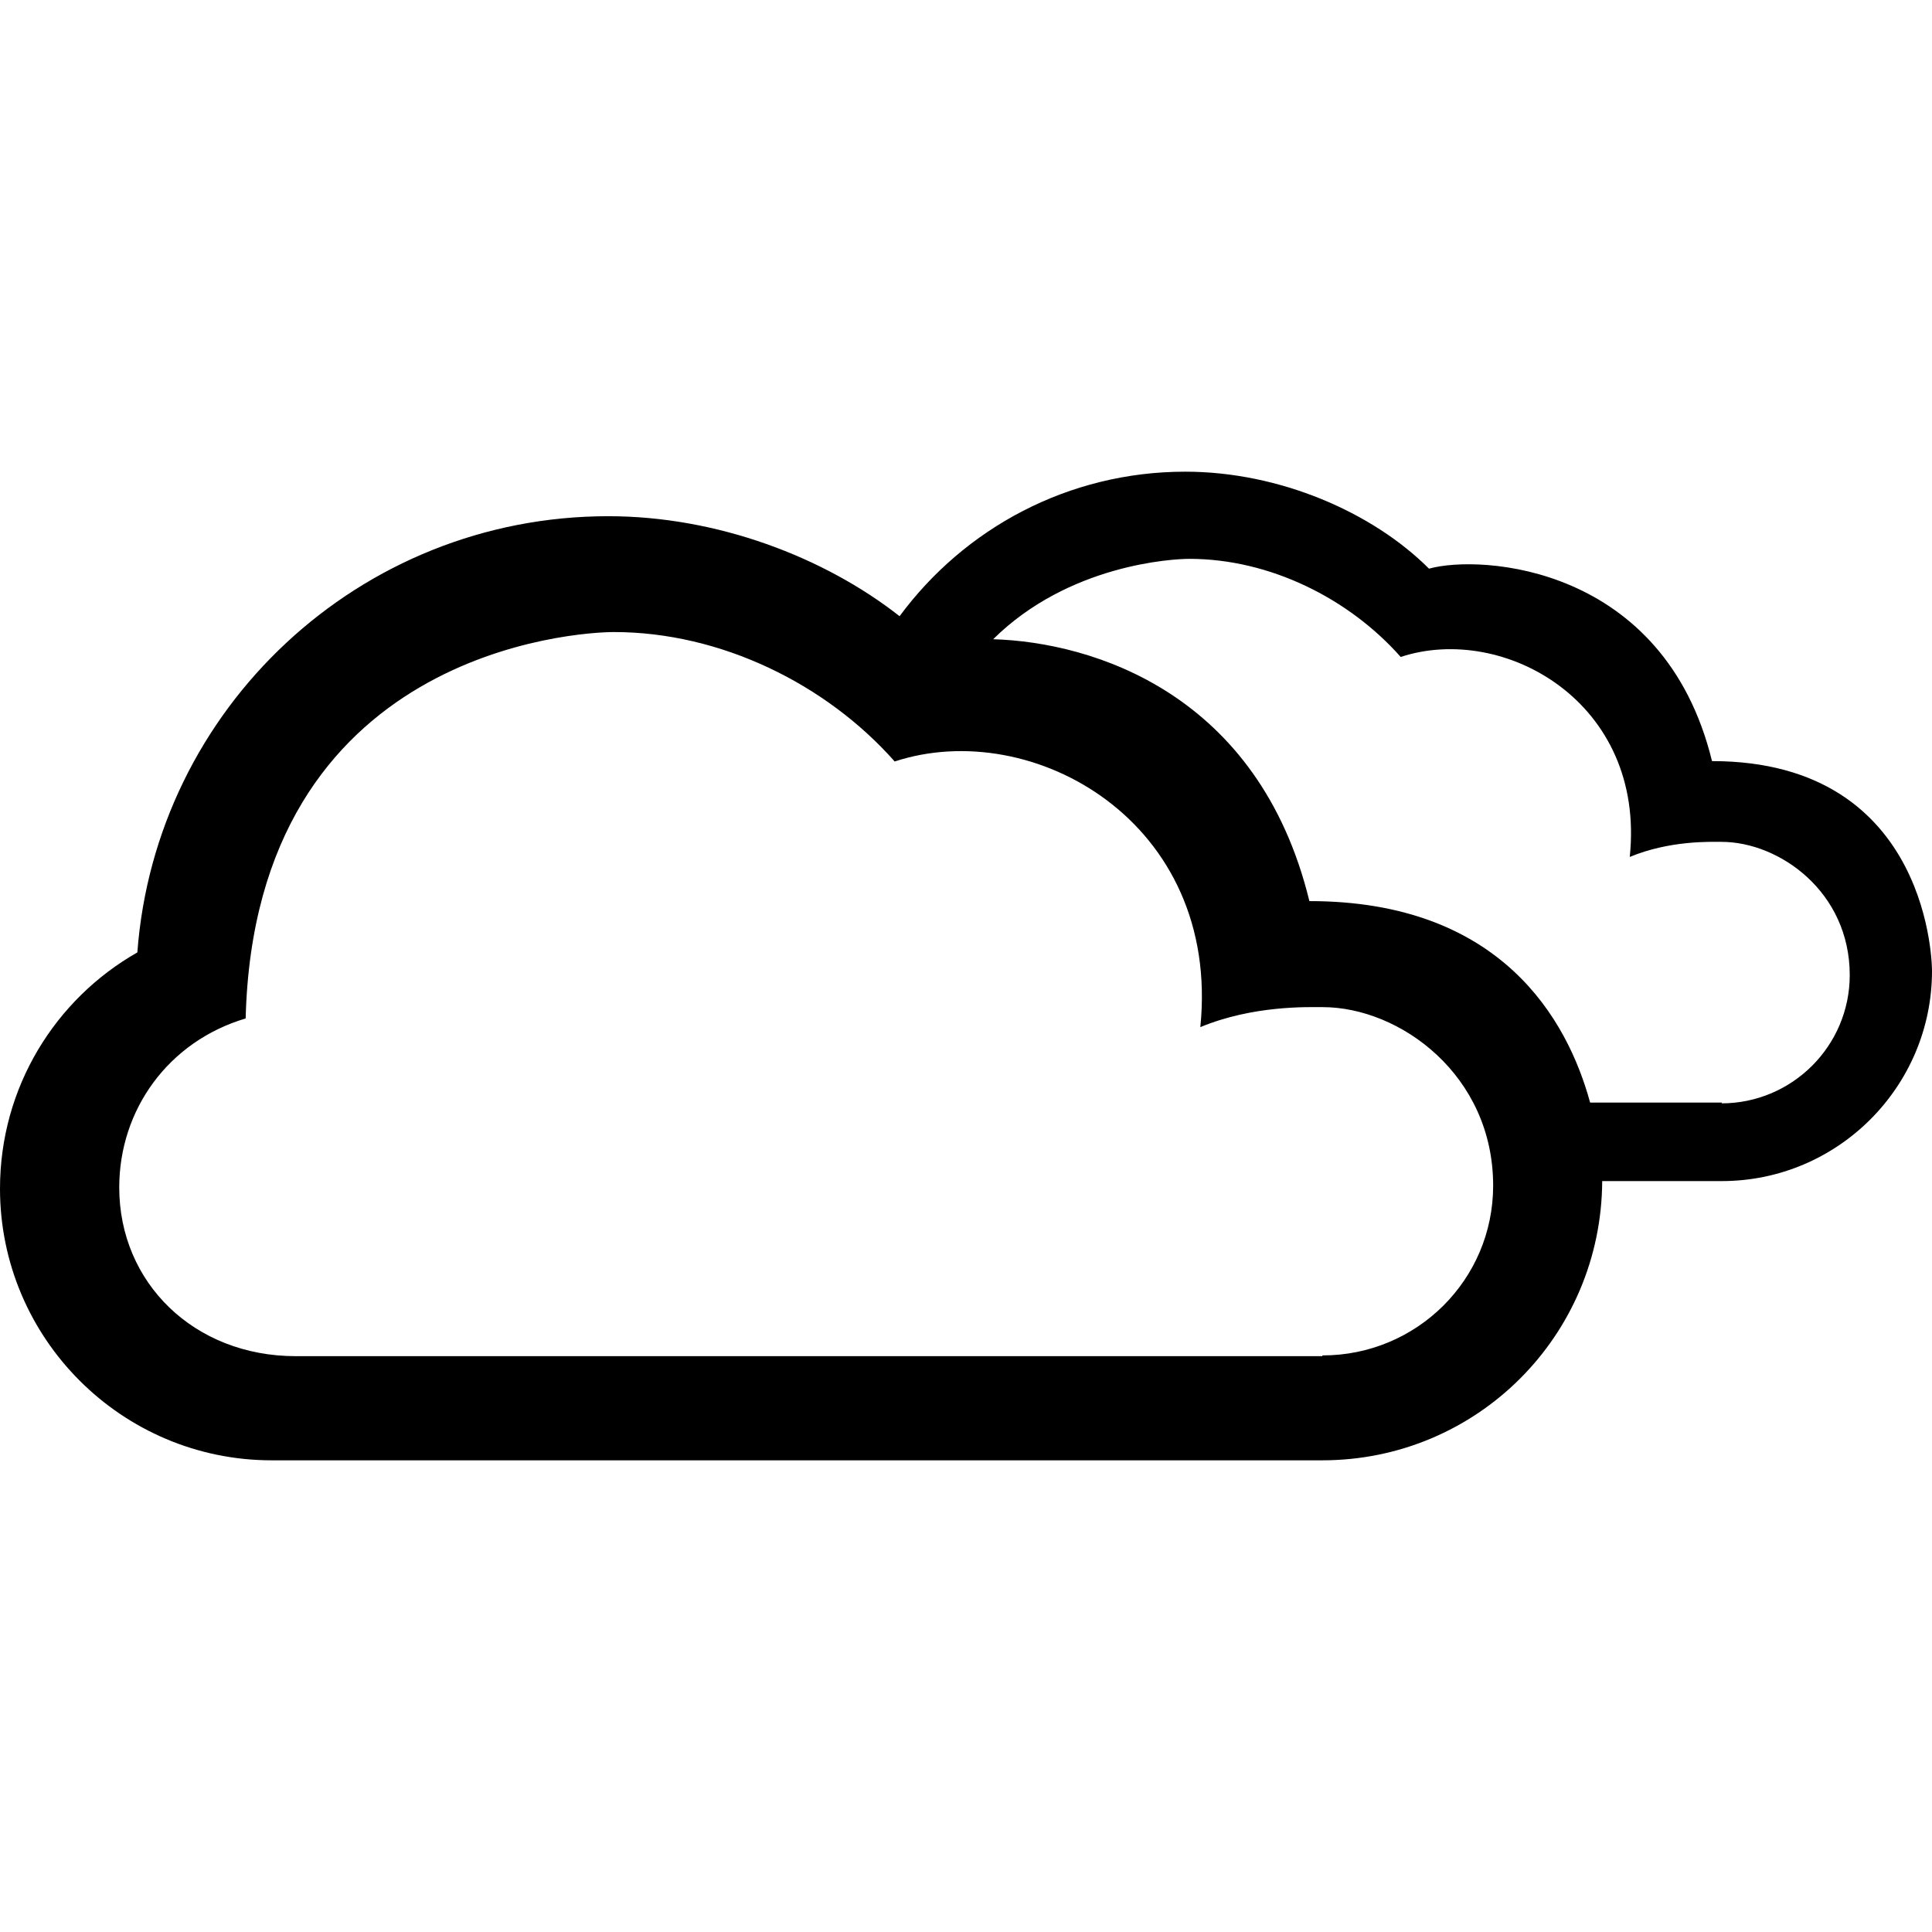
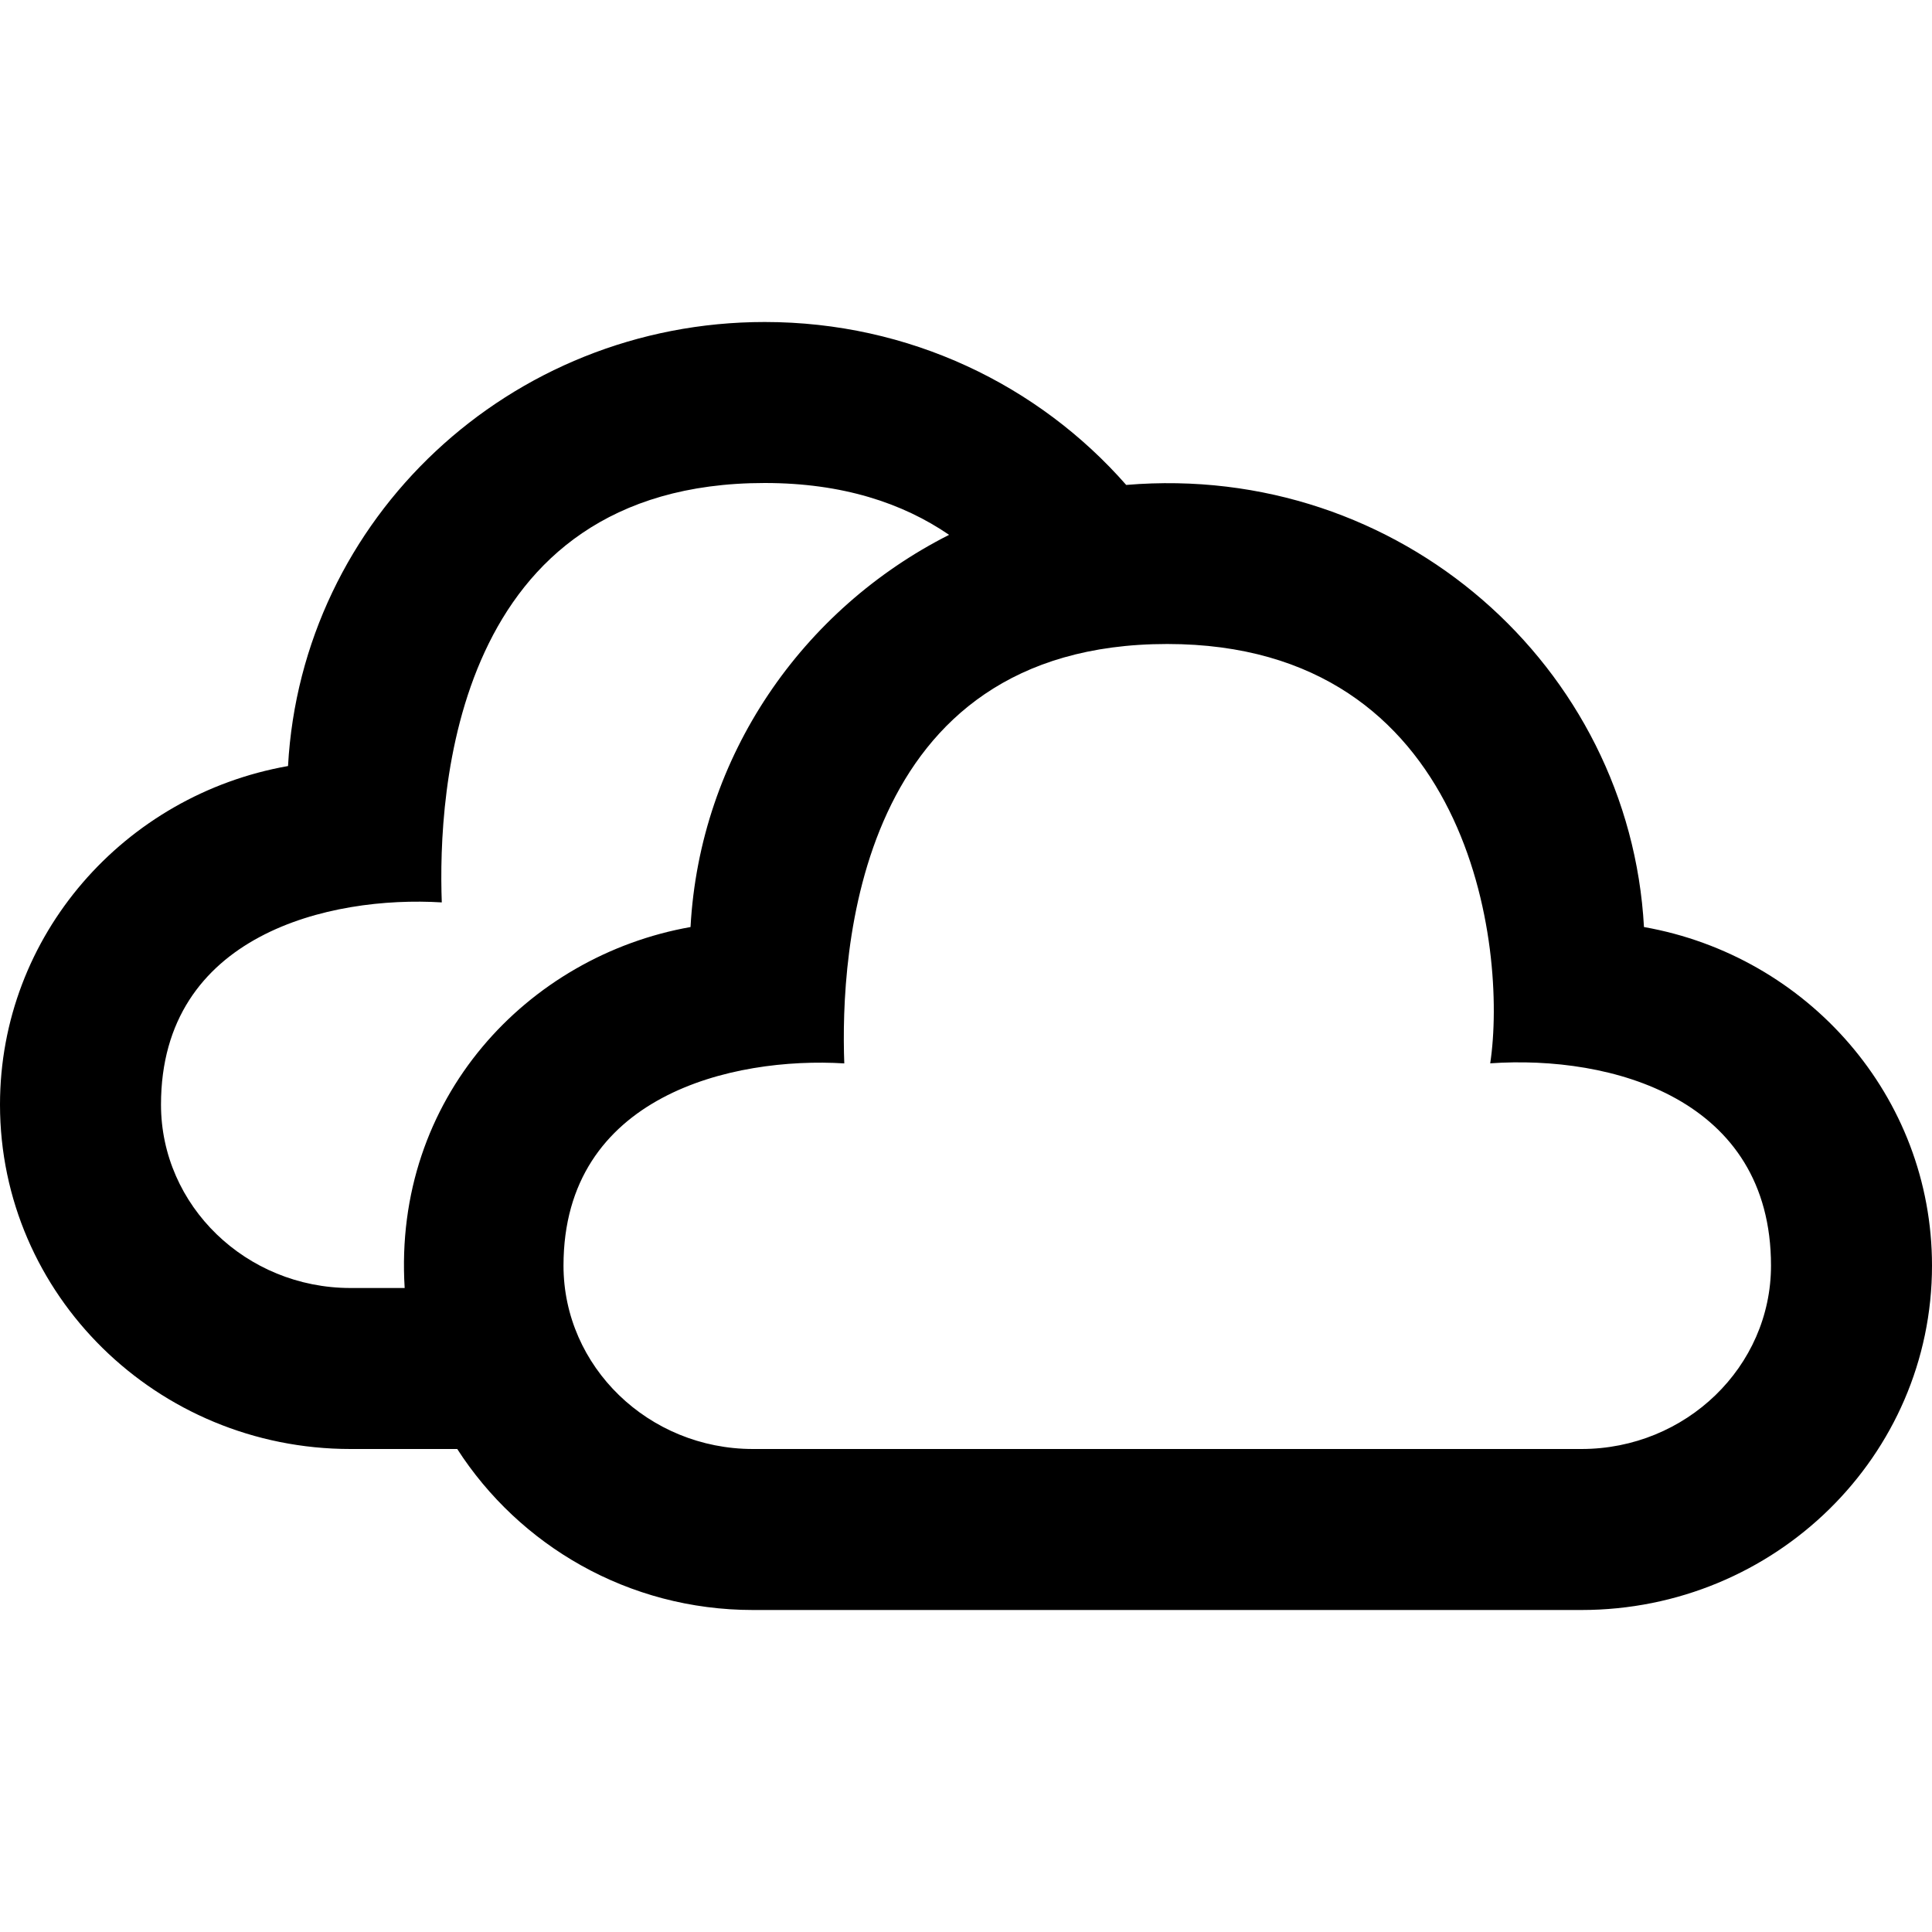
- <svg xmlns="http://www.w3.org/2000/svg" width="512" height="512" viewBox="0 0 512 512">
-   <path d="M453.7 201.7c-12.7-52-61.4-54.8-75-51-15-15-39.7-25.7-64.6-25.7-31 0-58.5 15-75.7 38.3-20-15.7-48.4-26.5-77.2-26.5-66 0-120 51-124.8 115.6C14.6 264.8 0 288.2 0 315c0 39.7 32.3 72 72 72h278.4c41 0 74-33 74.2-74h31.7c30.7 0 55.7-25 55.7-55.7 0 0 .3-55.6-58.3-55.6zM350.4 359.4h-272c-27 0-46.8-19.5-46.8-44.7 0-20.6 13-38.7 33.5-44.8 2.5-97.5 88-102.4 97.6-102.4 28.3 0 56.3 13.8 74.4 34.3 36.5-12 86.5 16 81 70.4 14-5.8 28.4-5.3 32.4-5.3 20.5 0 45.2 18 45.2 47.3 0 25-20.3 45-45.2 45zm106-67.2h-35c-6-22-23.6-53.4-74.4-53.4-13.4-55-57.3-68.6-83.8-69.4 20-19.8 47.5-21.3 52-21.3 21.3 0 42.3 10.5 56 26 27.3-9 65 12 60.7 53 10.6-4.4 21.3-4 24.3-4 15.4 0 34 13.3 34 35.3 0 18.8-15.3 34-34 34z" />
+ <svg xmlns="http://www.w3.org/2000/svg" width="24" height="24" viewBox="0 0 24 24">
+   <path d="M20.422 11.516c-.178-3.233-3.031-5.778-6.432-5.492-1.087-1.239-2.693-2.024-4.49-2.024-3.172 0-5.754 2.443-5.922 5.516-2.033.359-3.578 2.105-3.578 4.206 0 2.362 1.949 4.278 4.354 4.278h1.326c.771 1.198 2.124 2 3.674 2h10.291c2.406 0 4.355-1.916 4.355-4.278 0-2.101-1.545-3.847-3.578-4.206zm-15.395 4.484h-.673c-1.297 0-2.354-1.022-2.354-2.278 0-2.118 2.104-2.597 3.488-2.512-.05-1.356.137-5.21 4.012-5.21.967 0 1.714.25 2.29.644-1.823.922-3.096 2.746-3.212 4.872-2.022.358-3.697 2.127-3.551 4.484zm14.618 2h-10.291c-1.297 0-2.354-1.022-2.354-2.278 0-2.118 2.104-2.597 3.488-2.512-.05-1.356.137-5.21 4.012-5.21 3.771 0 4.229 3.771 4.012 5.209 1.509-.105 3.488.437 3.488 2.513 0 1.256-1.057 2.278-2.355 2.278z" />
</svg>
